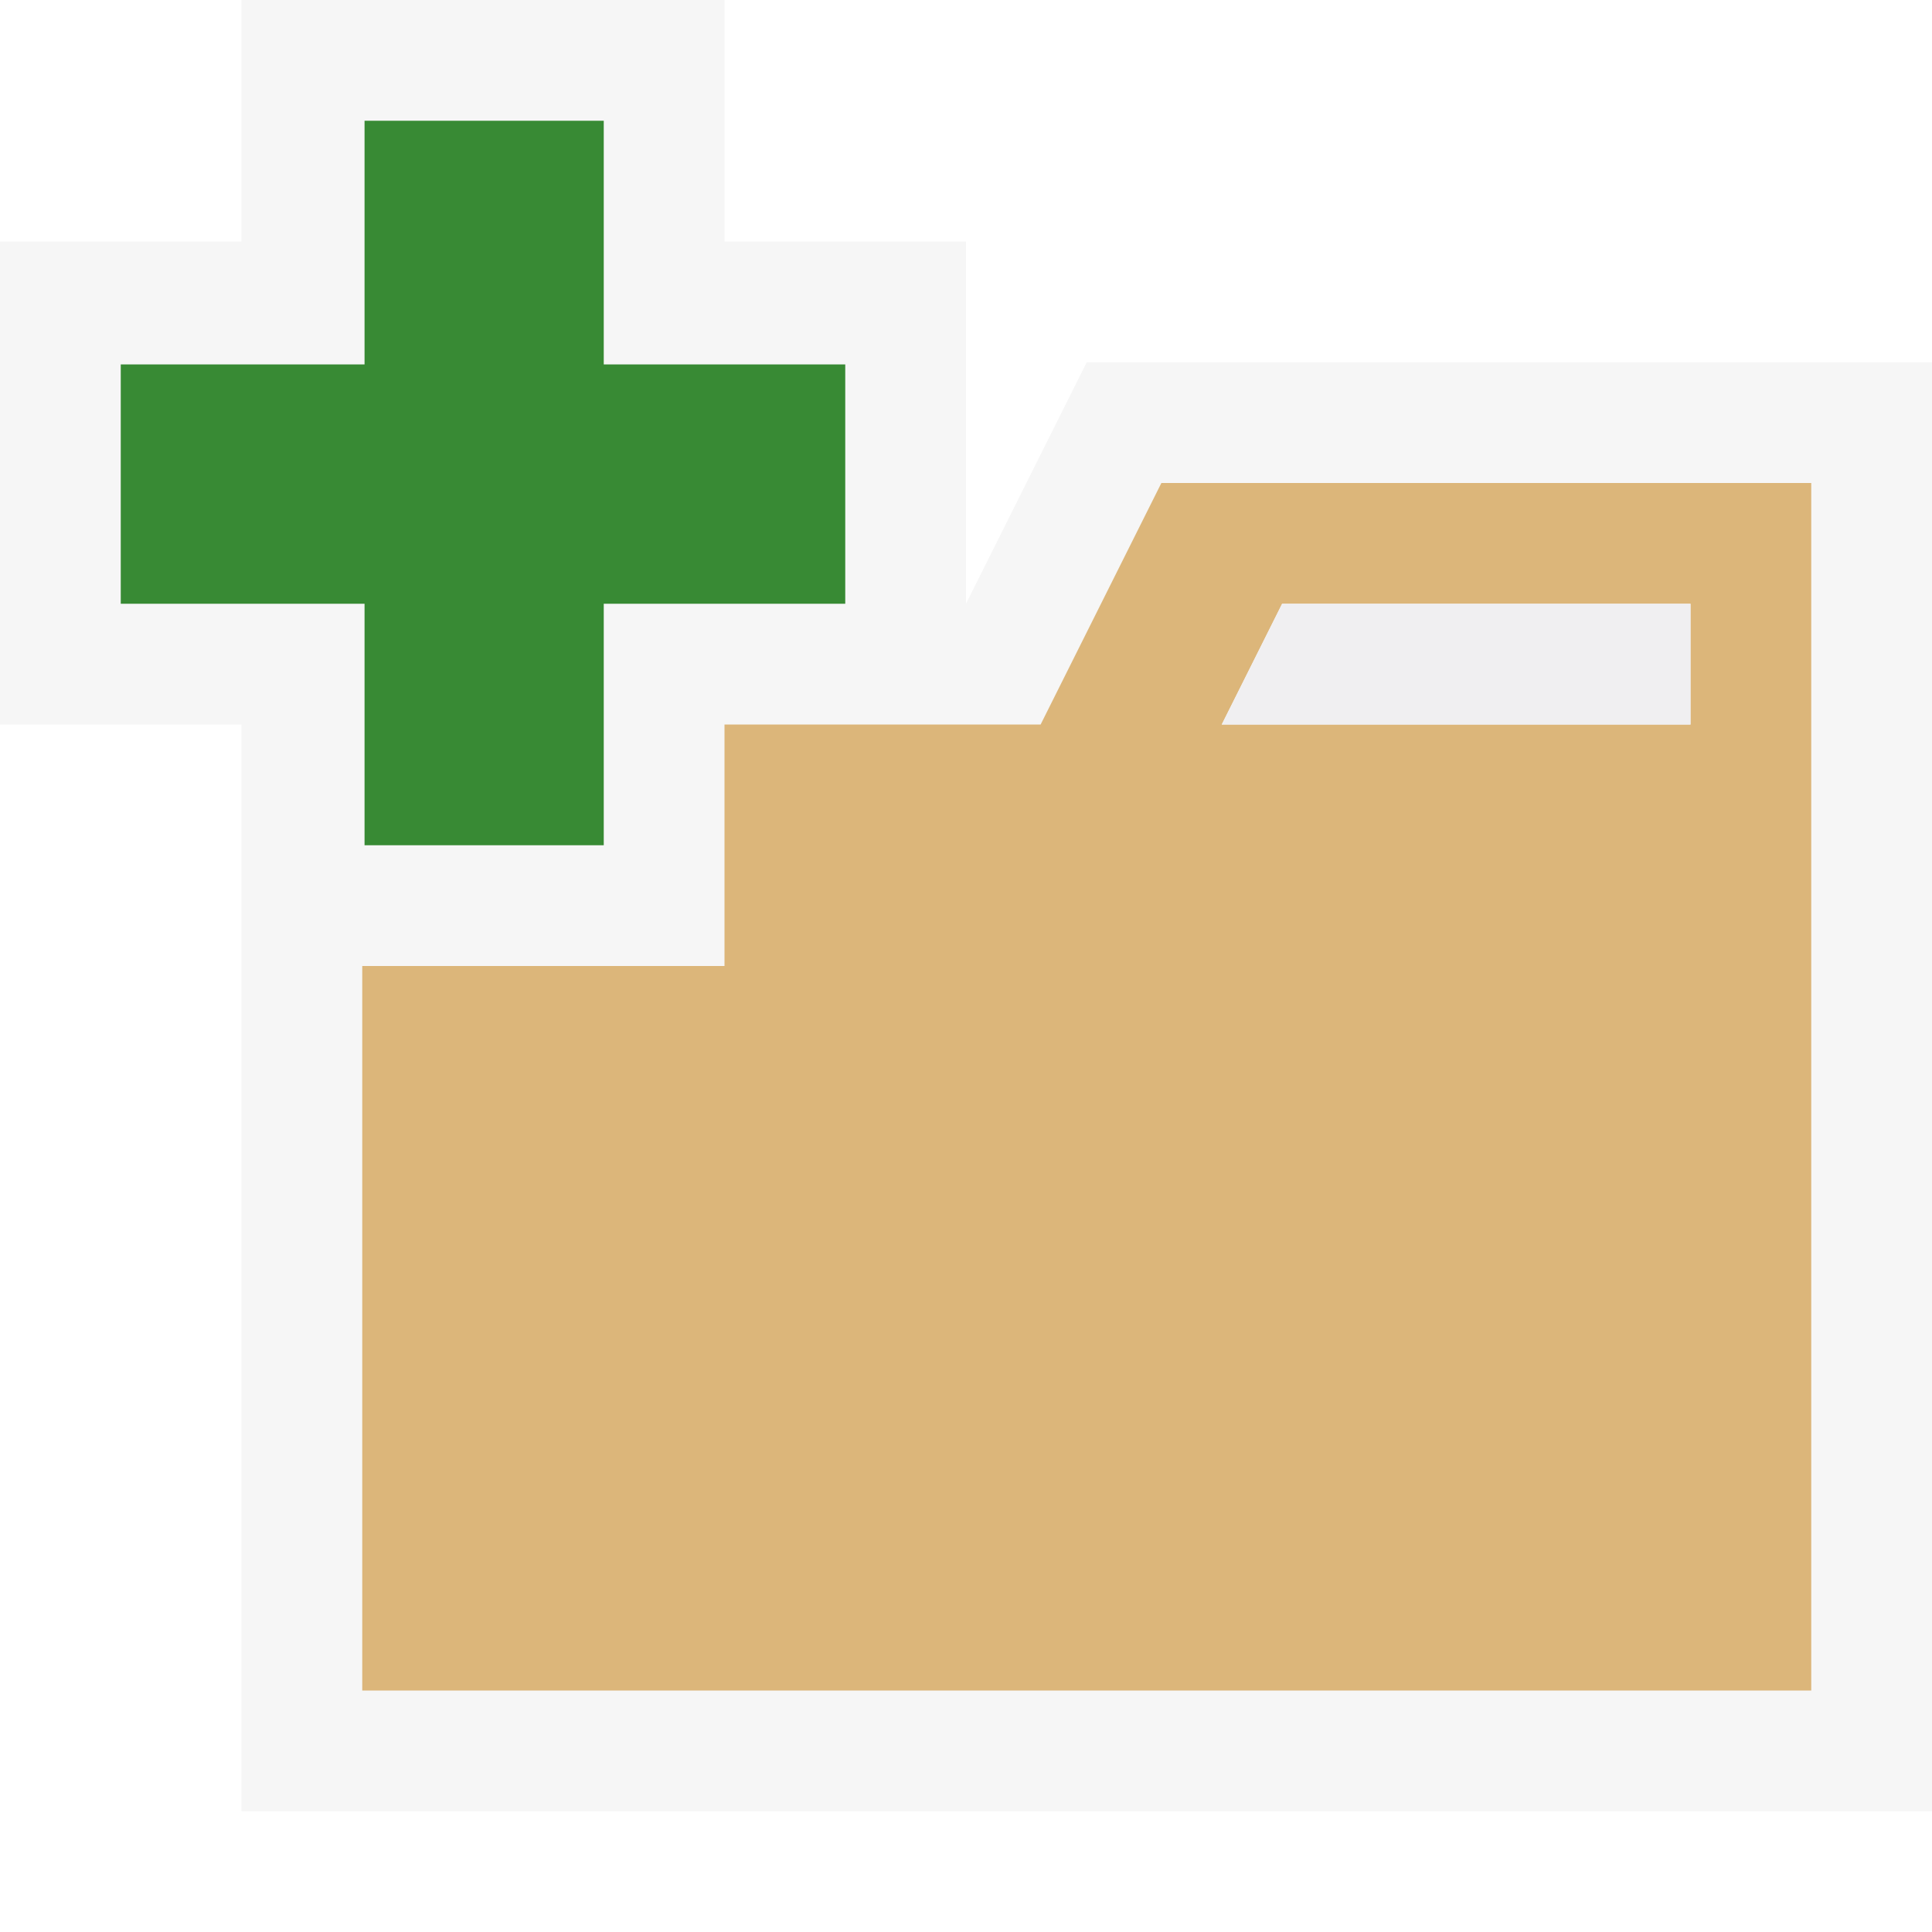
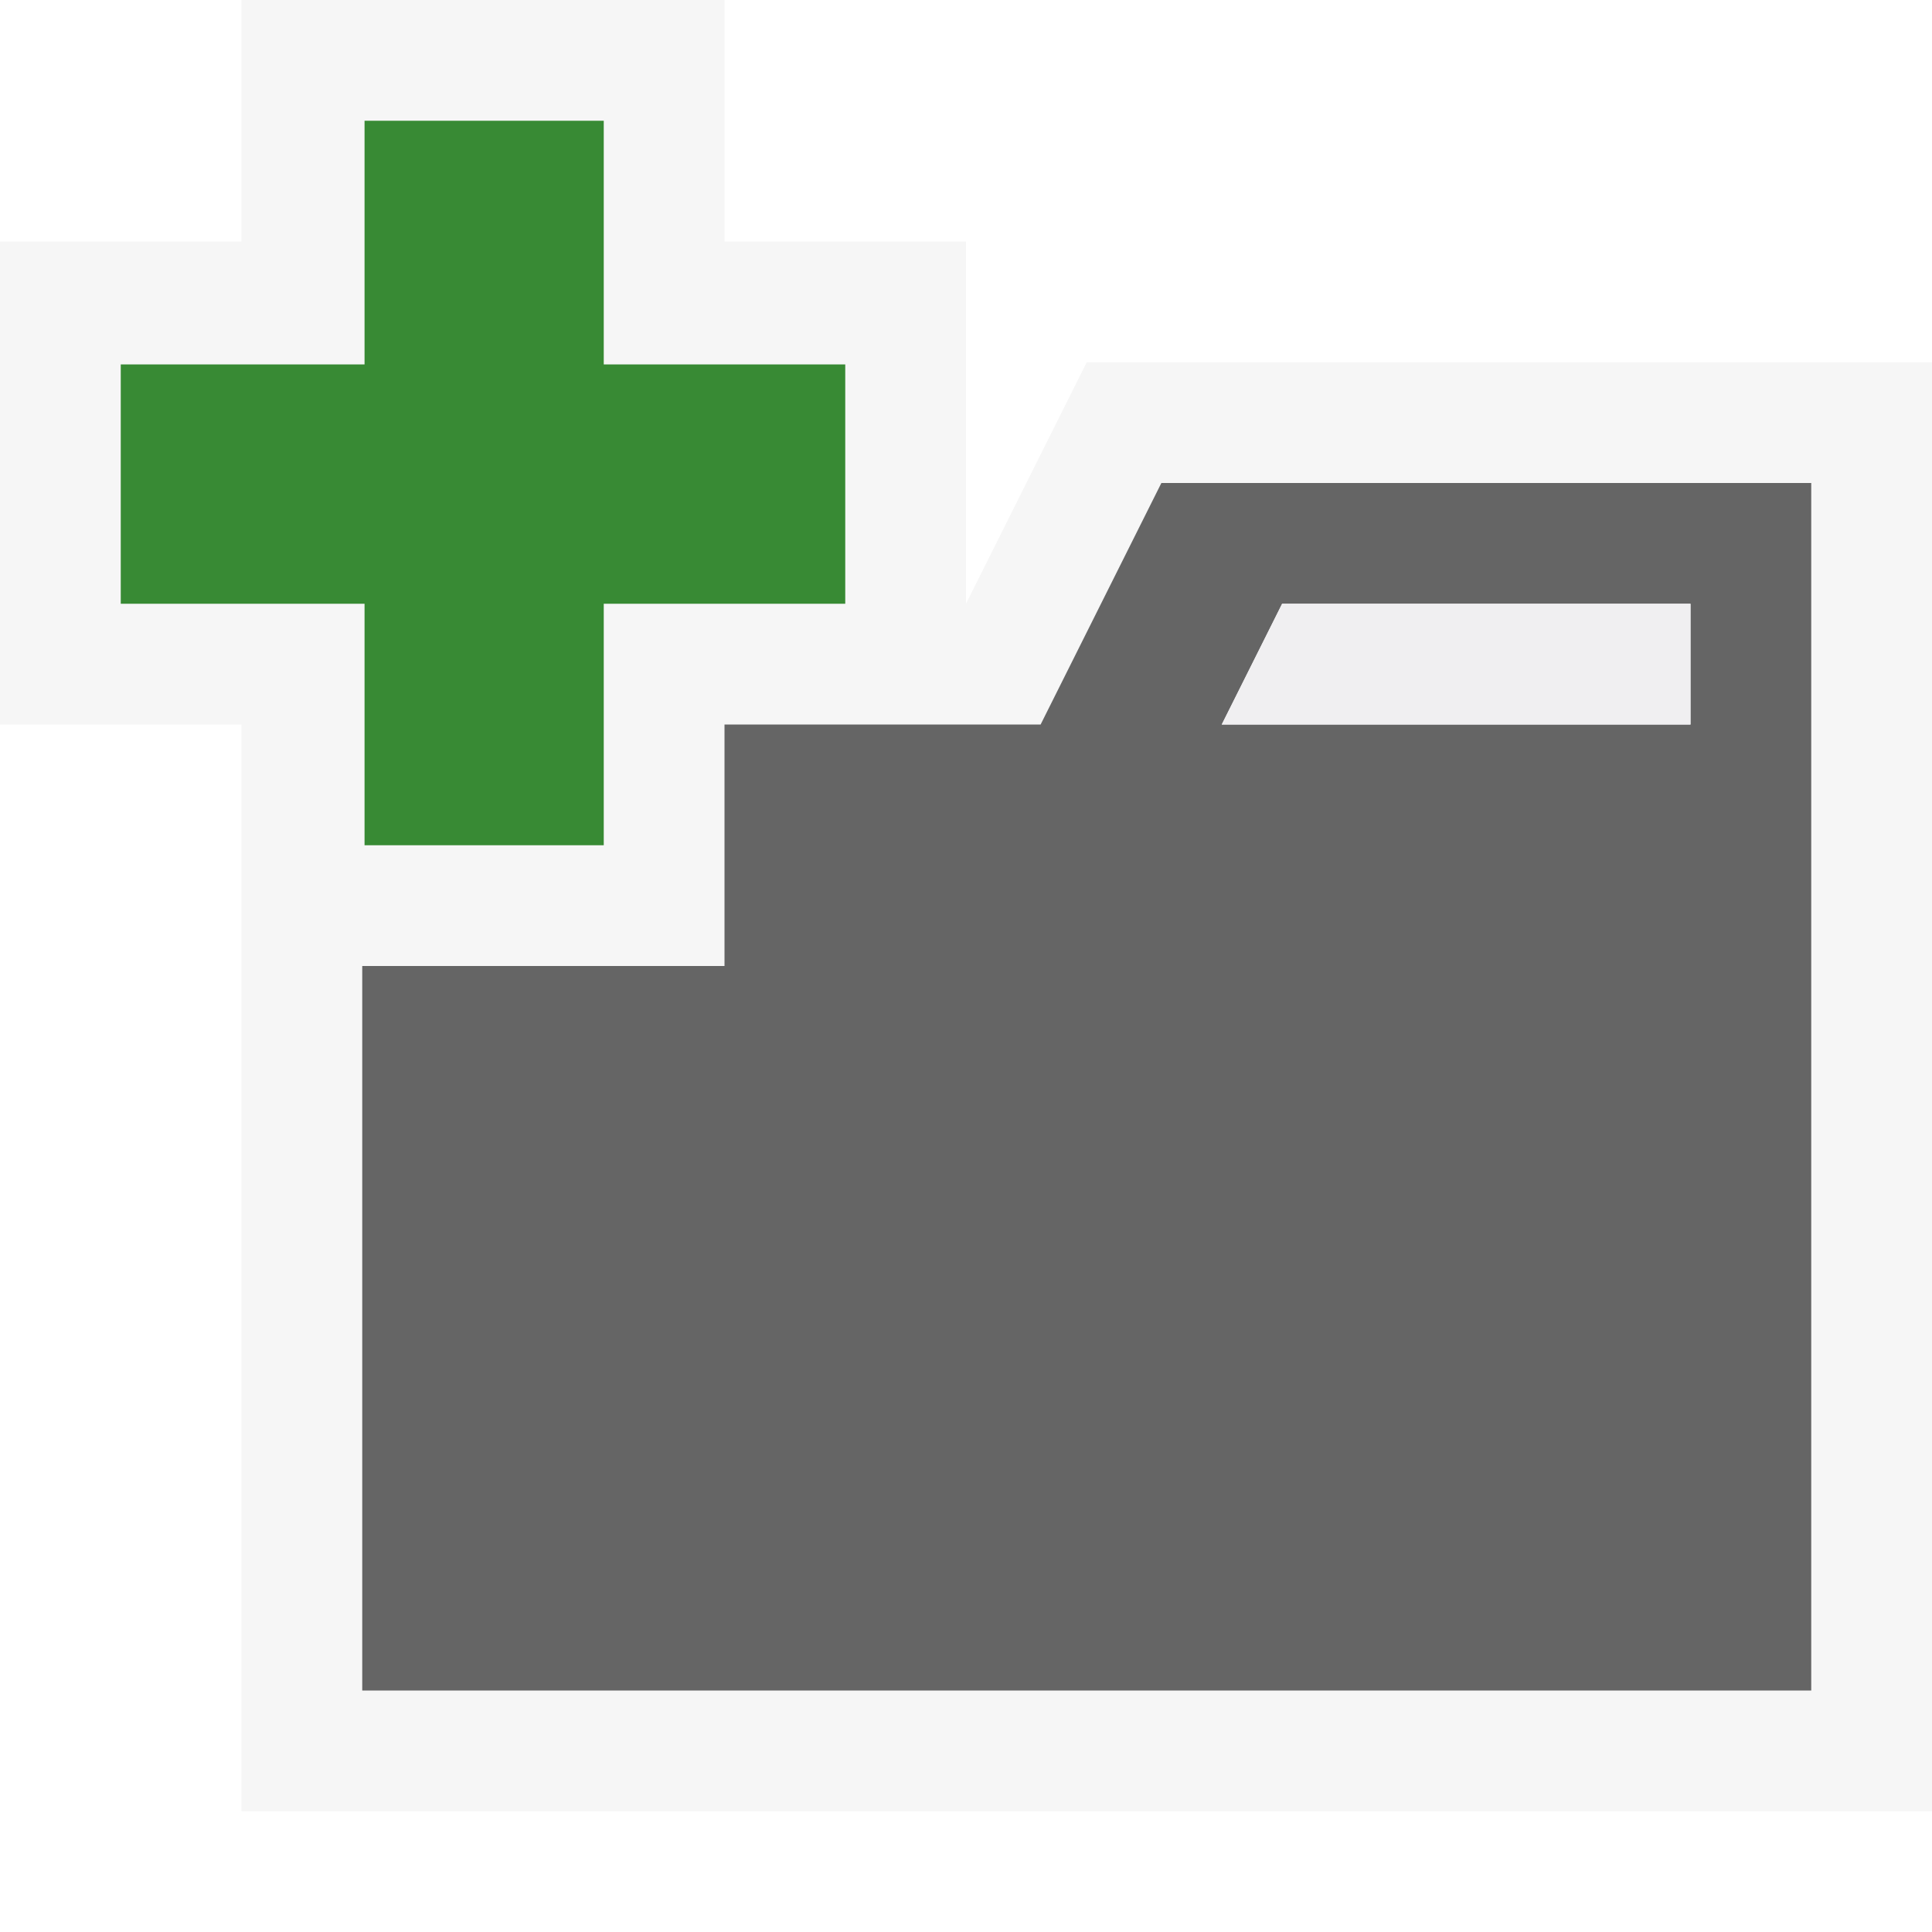
<svg xmlns="http://www.w3.org/2000/svg" width="16" height="16">
  <polygon points="9,3 8,5 8,2 6,2 6,0 2,0 2,2 0,2 0,6 2,6 2,8 2,15 16,15 16,3" fill="#F6F6F6" />
-   <path d="M14 4h-4.382l-1 2h-2.618v2h-3v6h12v-10h-1zm0 2h-3.882l.5-1h3.382v1z" fill="#DCB67A" />
+   <path d="M14 4h-4.382l-1 2h-2.618v2h-3v6h12v-10h-1zm0 2h-3.882l.5-1h3.382v1z" fill="#656565" />
  <polygon points="7,3.018 5,3.018 5,1 3.019,1 3.019,3.018 1,3.018 1,5 3.019,5 3.019,7 5,7 5,5 7,5" fill="#388A34" />
  <polygon points="14,5 14,6 10.118,6 10.618,5" fill="#F0EFF1" />
</svg>
